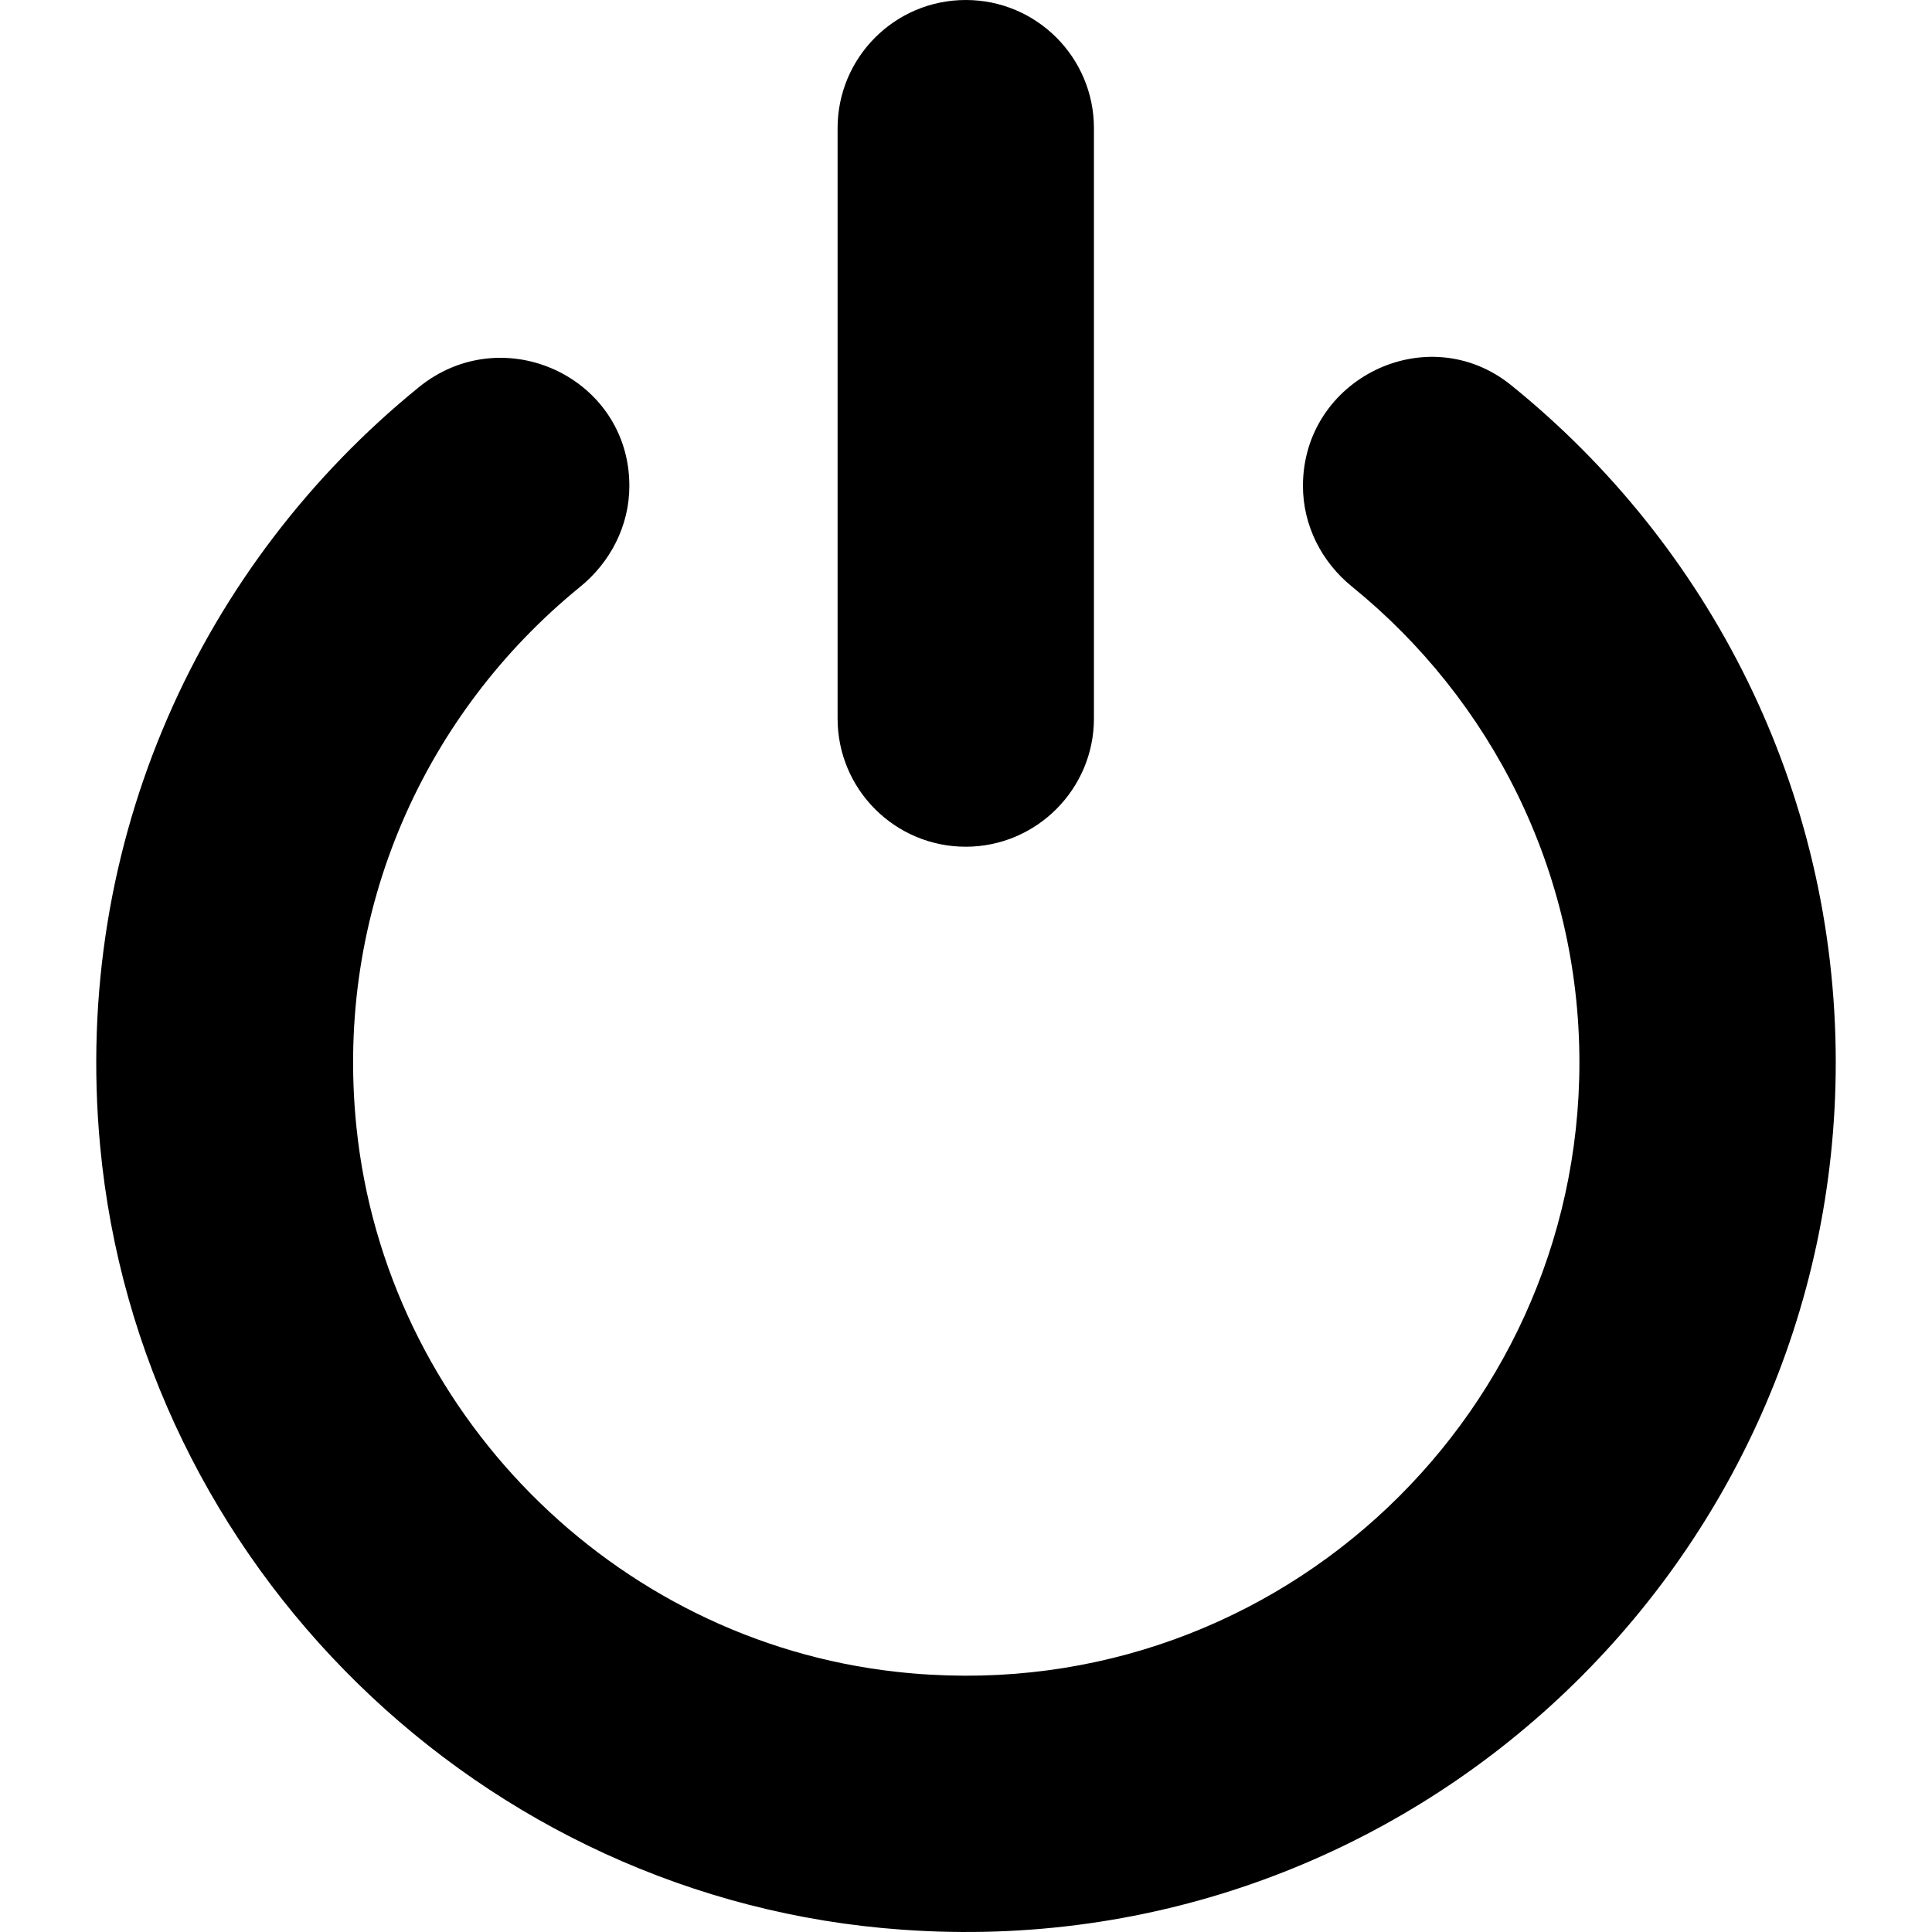
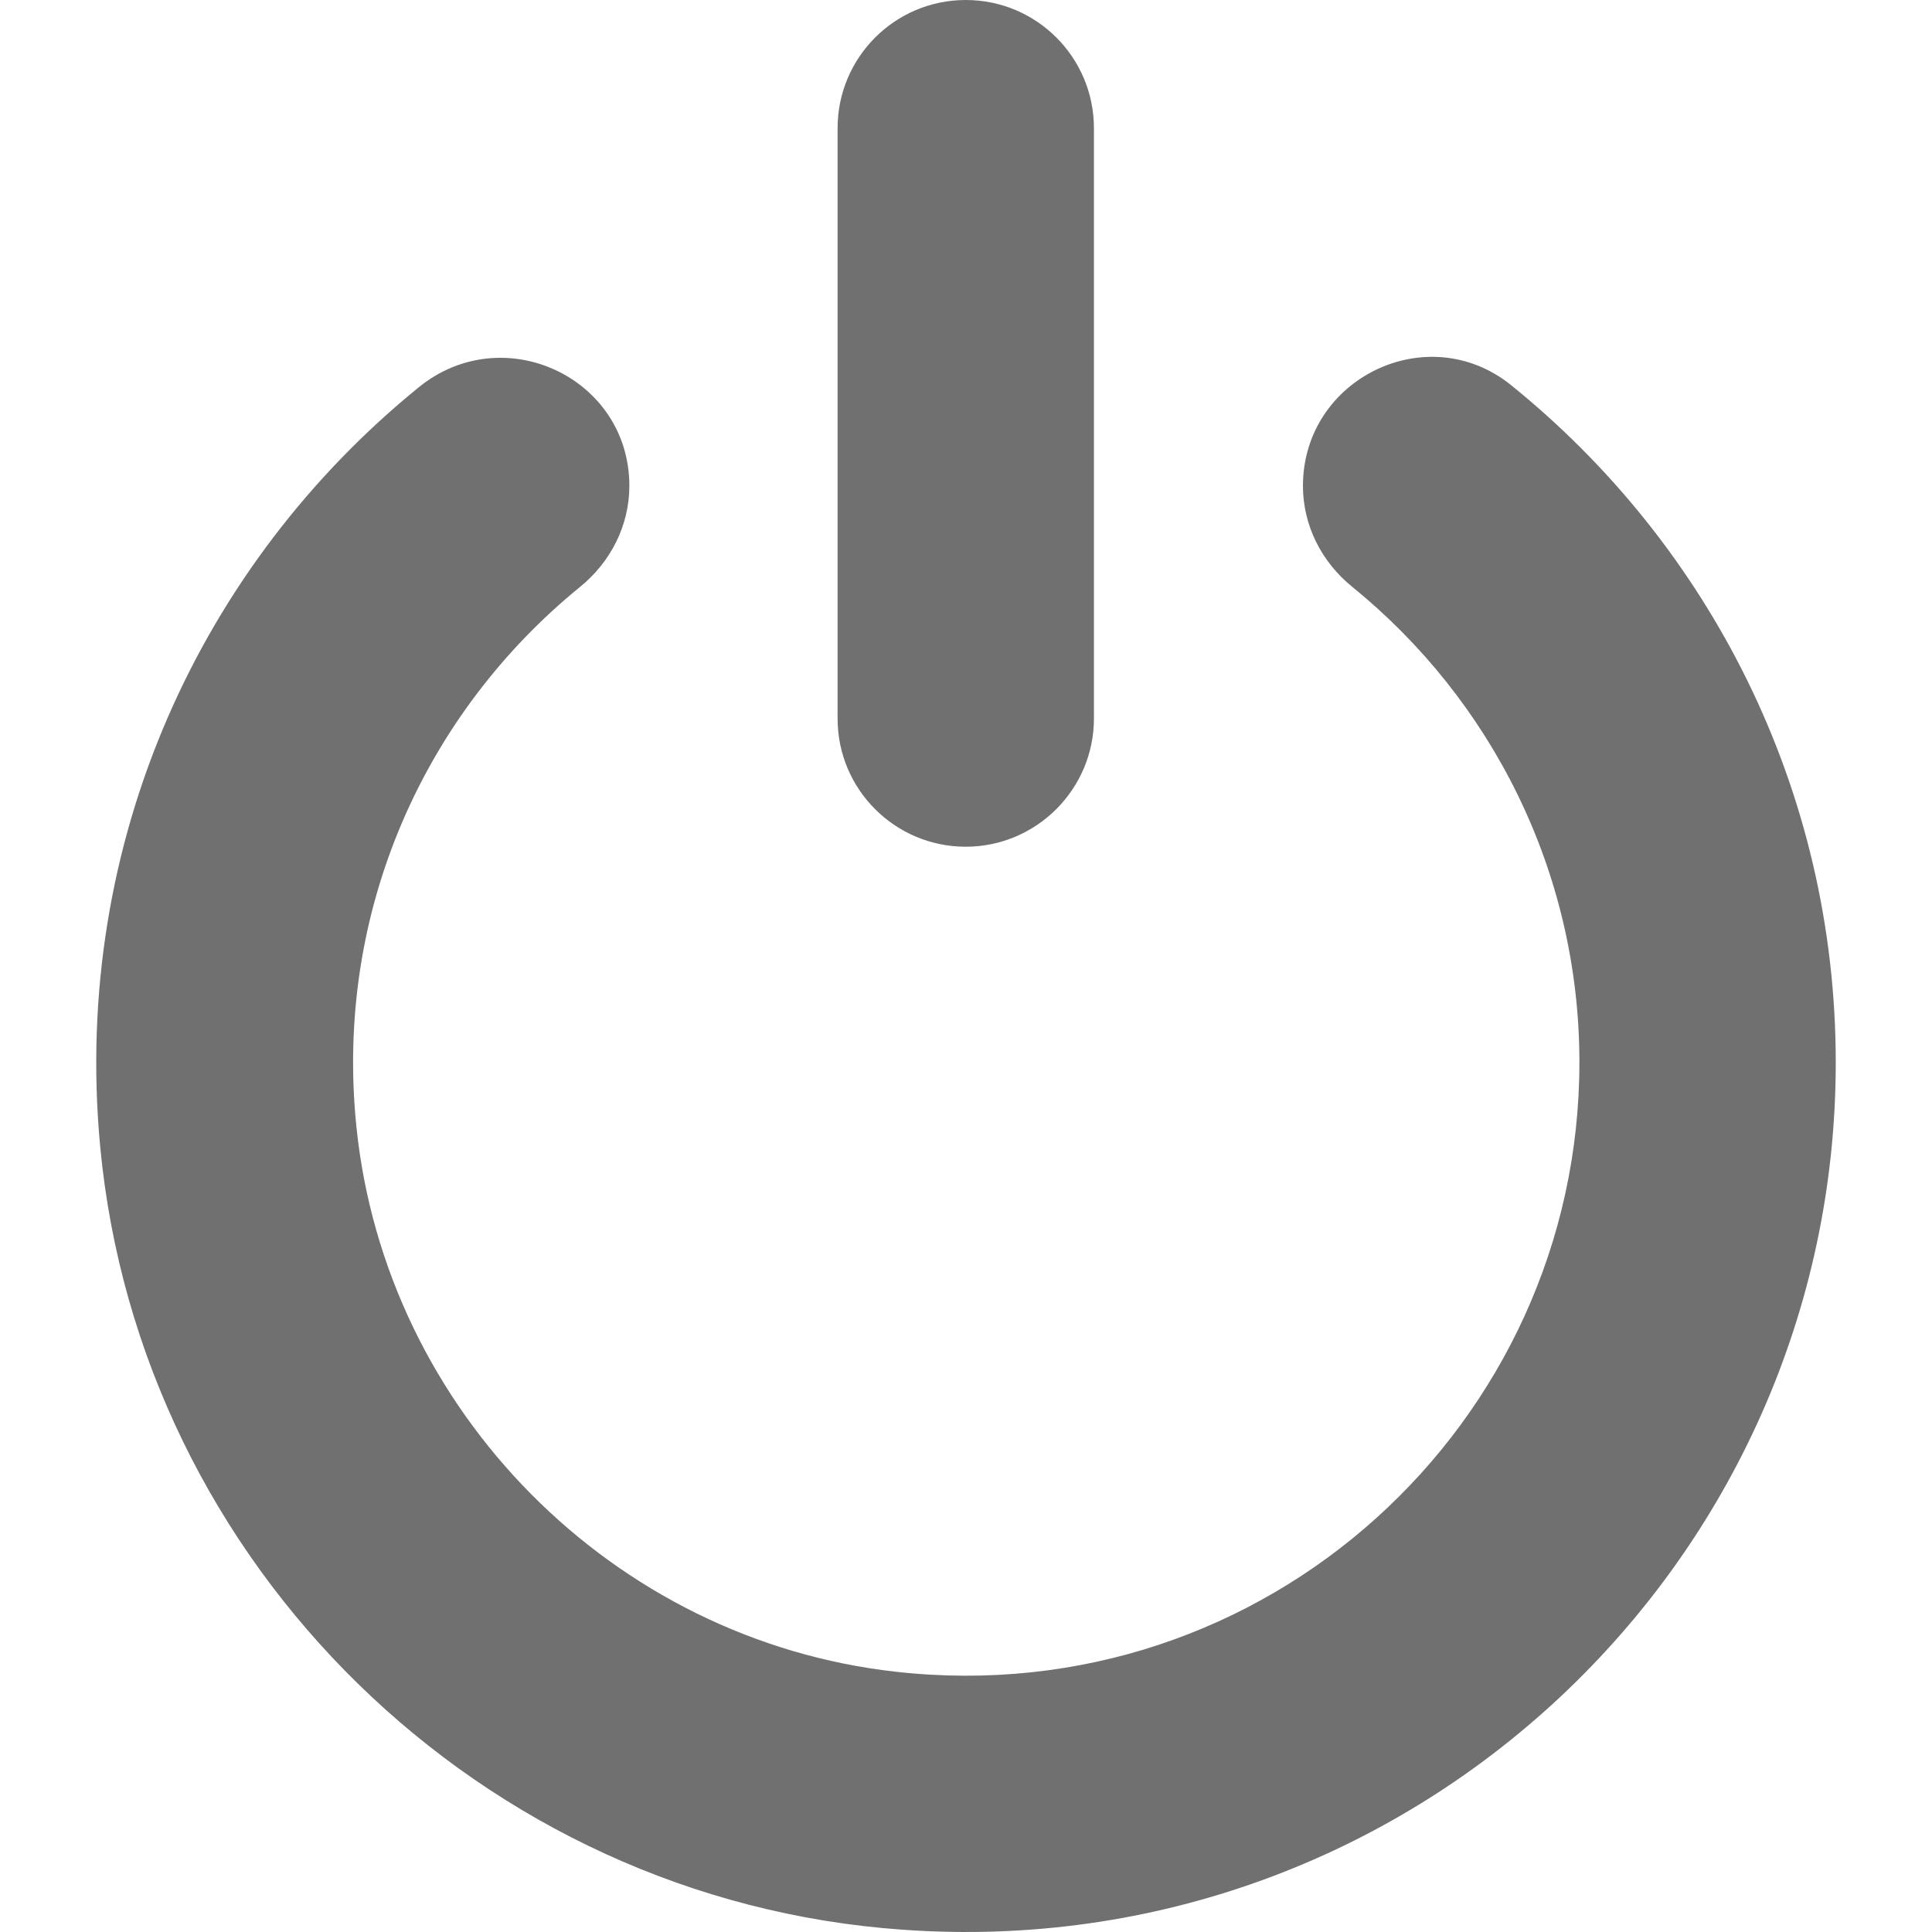
- <svg xmlns="http://www.w3.org/2000/svg" version="1.1" id="Capa_1" x="0px" y="0px" viewBox="0 0 489.888 489.888" style="enable-background:new 0 0 489.888 489.888;" xml:space="preserve">
+ <svg xmlns="http://www.w3.org/2000/svg" version="1.1" id="Capa_1" fill="#707070" x="0px" y="0px" viewBox="0 0 489.888 489.888" style="enable-background:new 0 0 489.888 489.888;" xml:space="preserve">
  <g>
    <g>
      <path d="M25.383,290.5c-7.2-77.5,25.9-147.7,80.8-192.3c21.4-17.4,53.4-2.5,53.4,25l0,0c0,10.1-4.8,19.4-12.6,25.7    c-38.9,31.7-62.3,81.7-56.6,136.9c7.4,71.9,65,130.1,136.8,138.1c93.7,10.5,173.3-62.9,173.3-154.5c0-48.6-22.5-92.1-57.6-120.6    c-7.8-6.3-12.5-15.6-12.5-25.6l0,0c0-27.2,31.5-42.6,52.7-25.6c50.2,40.5,82.4,102.4,82.4,171.8c0,126.9-107.8,229.2-236.7,219.9    C122.183,481.8,35.283,396.9,25.383,290.5z M244.883,0c-18,0-32.5,14.6-32.5,32.5v149.7c0,18,14.6,32.5,32.5,32.5    s32.5-14.6,32.5-32.5V32.5C277.383,14.6,262.883,0,244.883,0z" />
    </g>
  </g>
  <g>
</g>
  <g>
</g>
  <g>
</g>
  <g>
</g>
  <g>
</g>
  <g>
</g>
  <g>
</g>
  <g>
</g>
  <g>
</g>
  <g>
</g>
  <g>
</g>
  <g>
</g>
  <g>
</g>
  <g>
</g>
  <g>
</g>
</svg>
